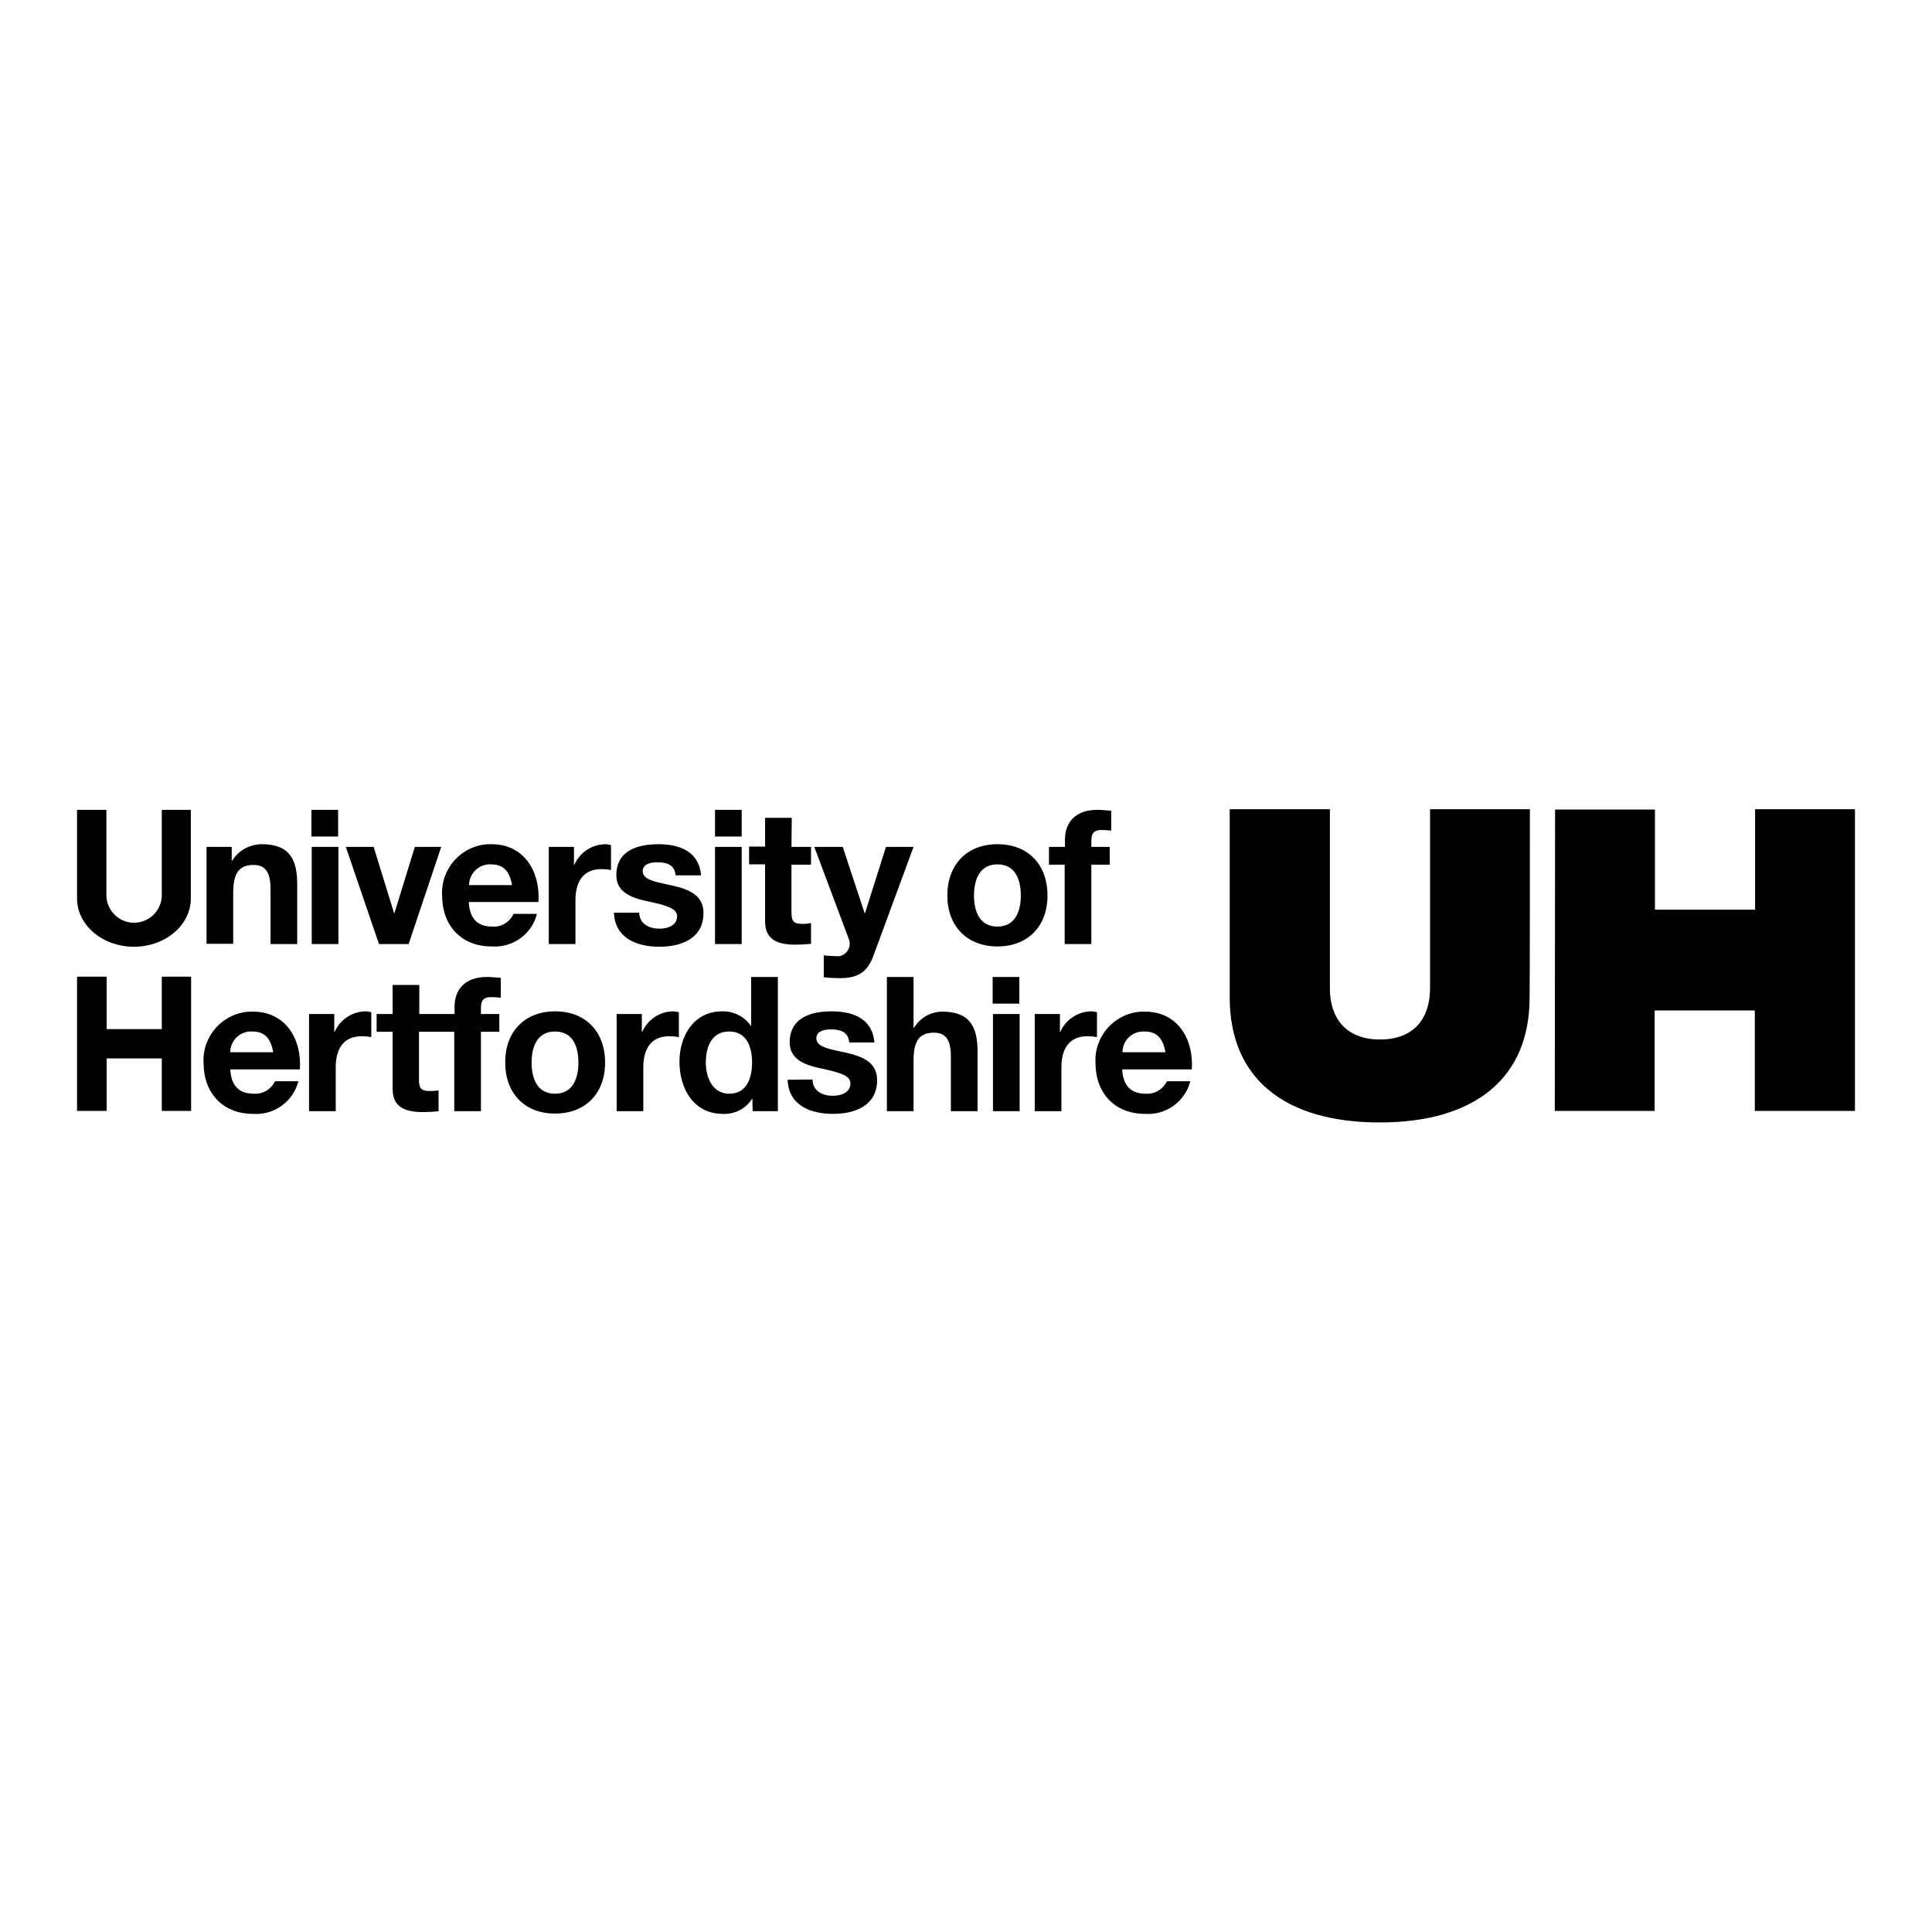
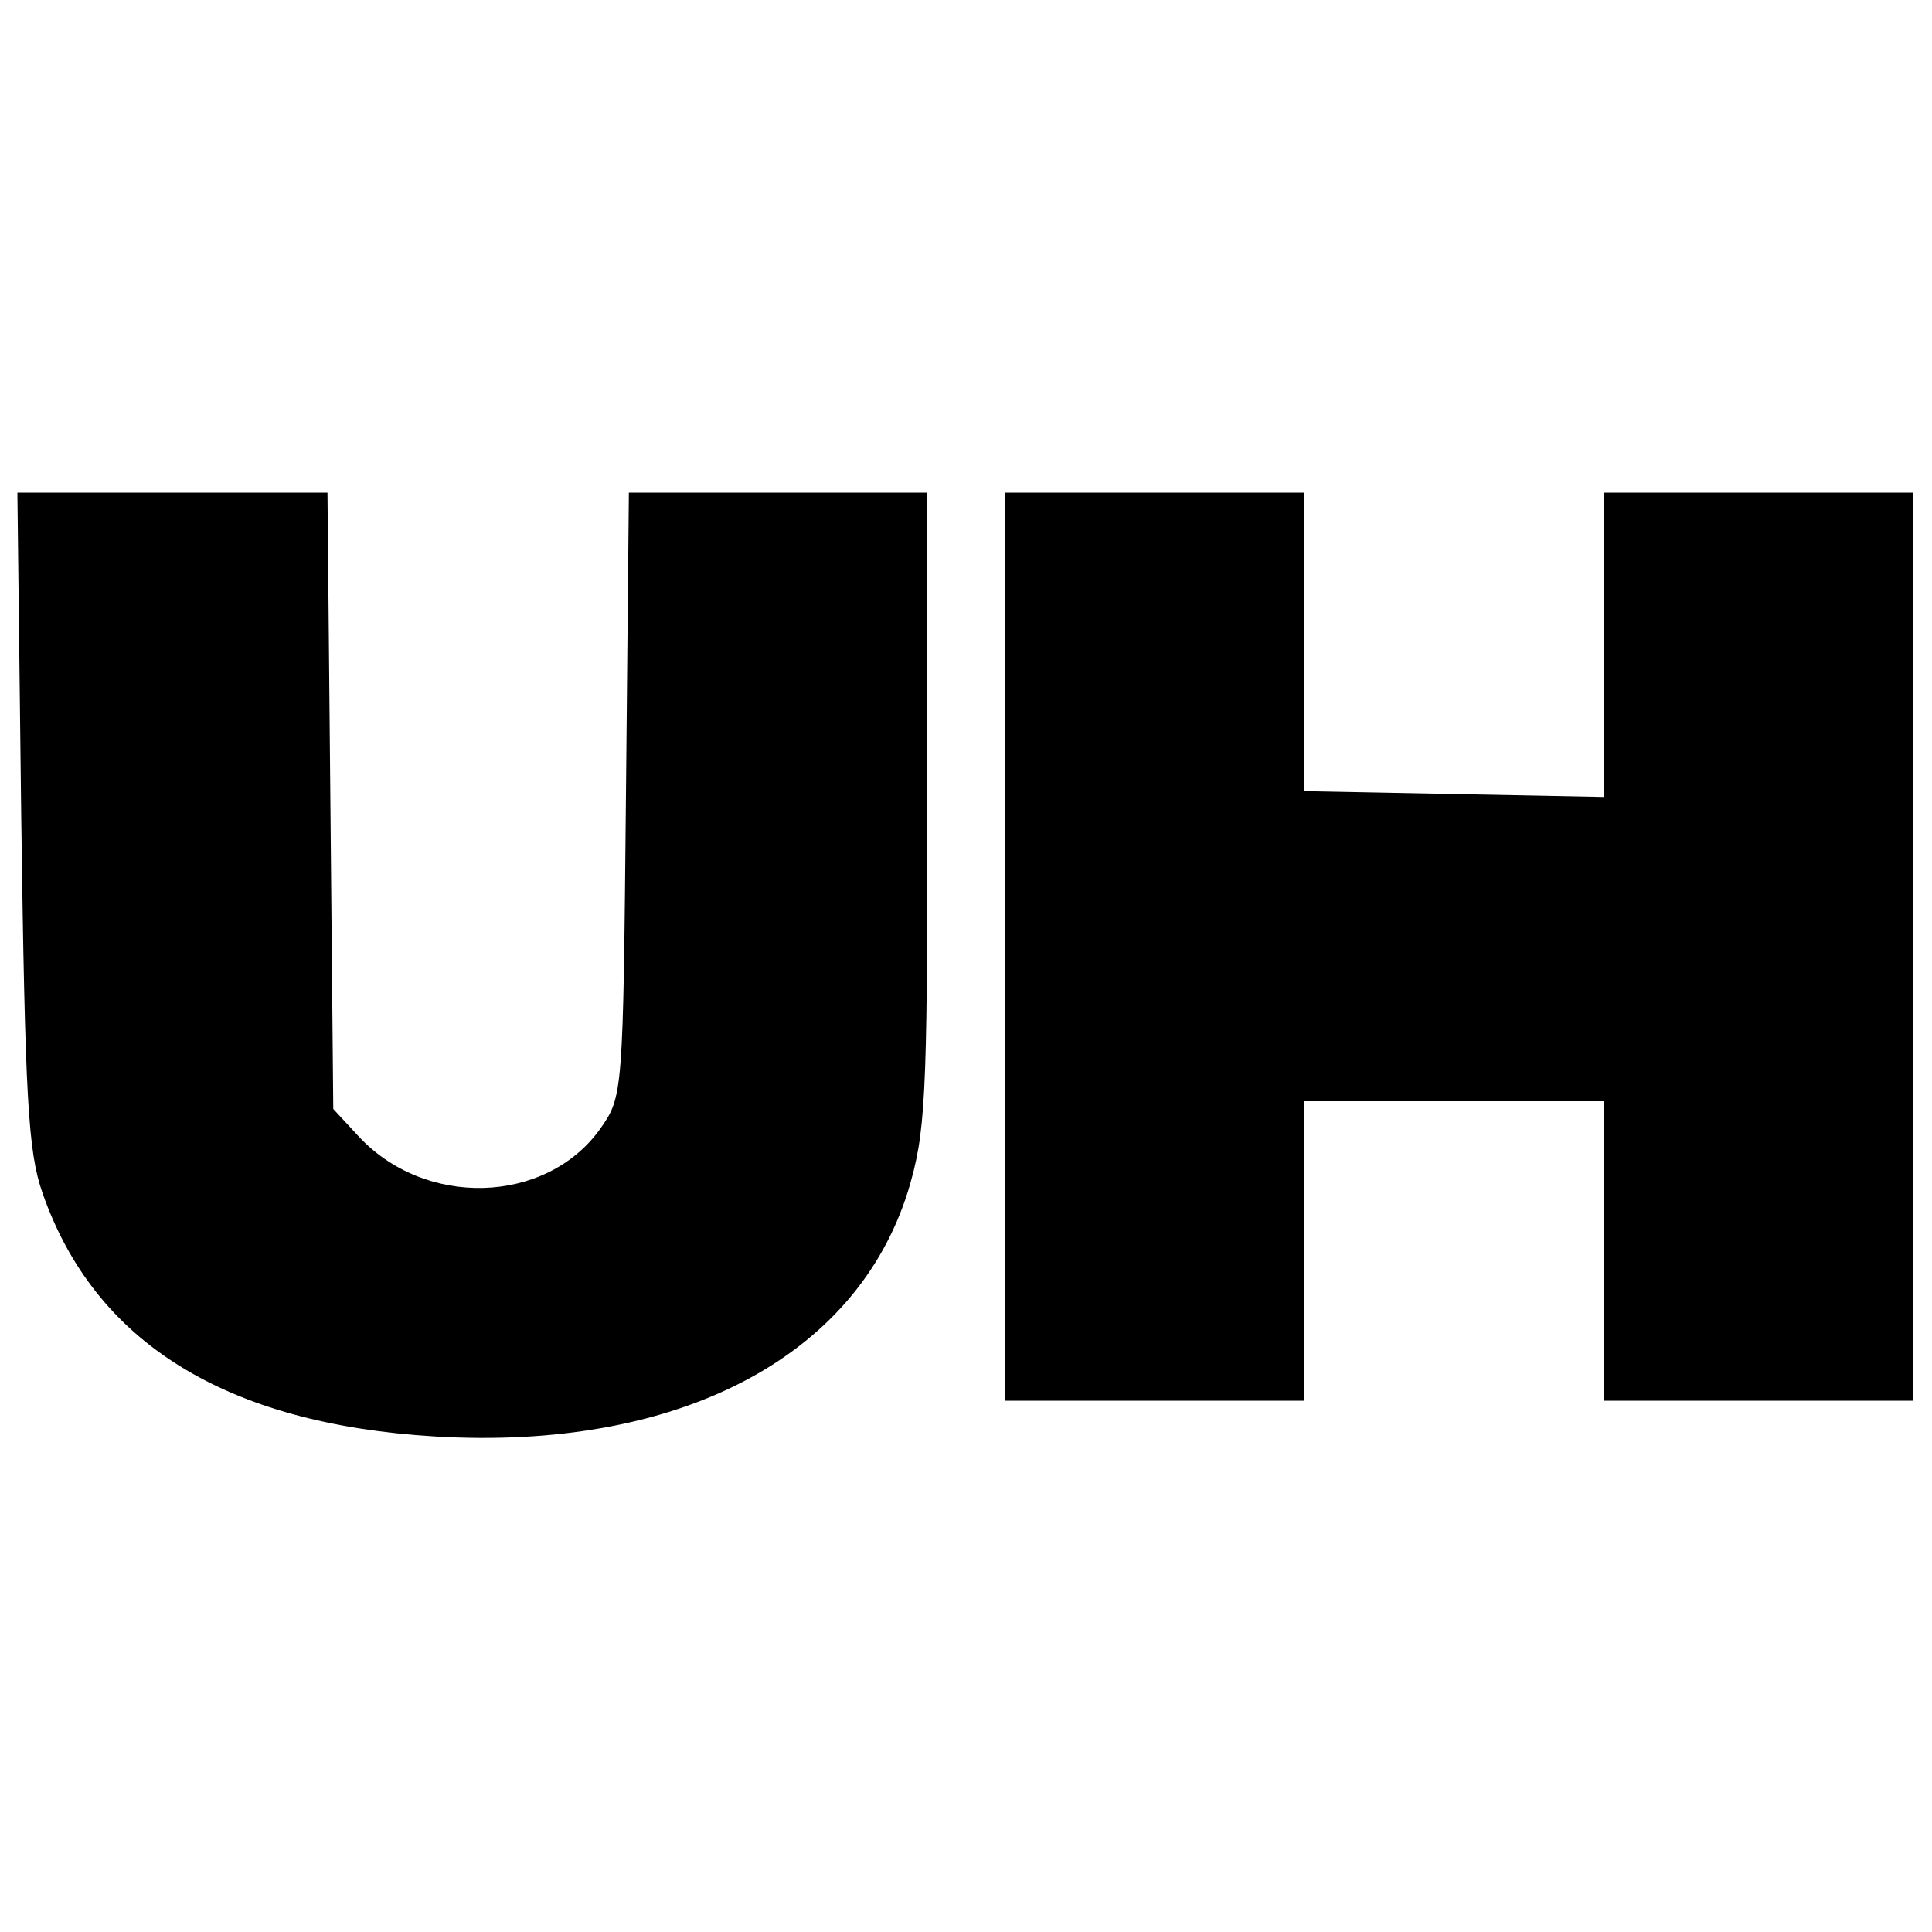
- <svg xmlns="http://www.w3.org/2000/svg" version="1.1" id="layer" x="0px" y="0px" viewBox="0 0 652 652" style="enable-background:new 0 0 652 652;" xml:space="preserve">
-   <path d="M69.7,285.8h8.5v4.6h0.2c2.1-3.4,5.9-5.5,10-5.5c9.5,0,11.9,5.4,11.9,13.5v20.2h-9V300c0-5.4-1.6-8.1-5.7-8.1  c-4.9,0-6.9,2.7-6.9,9.4v17.2h-9V285.8z M114.1,282.3h-9v-9h9V282.3z M105.2,285.8h9v32.8h-9V285.8z M137.9,318.6h-10l-11.2-32.8  h9.4l6.9,22.4h0.1l6.9-22.4h8.9L137.9,318.6z M158.2,304.4c0.3,5.7,3,8.3,8,8.3c3,0.2,5.8-1.5,7.1-4.3h7.9  c-1.7,6.9-8.2,11.5-15.3,11c-10.3,0-16.7-7.1-16.7-17.2c-0.5-9,6.4-16.8,15.5-17.3c0.4,0,0.8,0,1.2,0c11.1,0,16.5,9.4,15.8,19.5  H158.2z M172.8,298.7c-0.8-4.6-2.8-7-7.1-7c-3.9-0.2-7.2,2.8-7.4,6.7c0,0.1,0,0.2,0,0.3H172.8z M185.2,285.8h8.5v6.1h0.1  c1.8-4.2,5.9-6.9,10.4-7c0.7,0,1.3,0.1,2,0.3v8.4c-1.1-0.2-2.1-0.3-3.2-0.3c-6.6,0-8.8,4.8-8.8,10.5v14.8h-9L185.2,285.8z   M215.7,307.9c0.1,3.9,3.3,5.5,6.9,5.5c2.6,0,5.9-1,5.9-4.2c0-2.7-3.7-3.7-10.2-5.1c-5.2-1.1-10.3-3-10.3-8.7  c0-8.4,7.2-10.5,14.2-10.5c7.1,0,13.7,2.4,14.4,10.5H228c-0.3-3.5-2.9-4.4-6.1-4.4c-2,0-5,0.4-5,3c0,3.2,5.1,3.7,10.2,4.9  c5.2,1.2,10.3,3.1,10.3,9.2c0,8.6-7.4,11.4-14.9,11.4c-7.6,0-15-2.9-15.3-11.5H215.7z M250.3,282.3h-9v-9h9V282.3z M241.3,285.8h9  v32.8h-9V285.8z M267.1,285.8h6.6v6h-6.6V308c0,3,0.8,3.8,3.8,3.8c0.9,0,1.9-0.1,2.8-0.3v7c-1.7,0.2-3.5,0.3-5.2,0.3  c-5.5,0-10.3-1.3-10.3-7.8v-19.3h-5.4v-6h5.4V276h9L267.1,285.8z M294.7,322.7c-2,5.3-5.1,7.4-11.2,7.4c-1.8,0-3.7-0.1-5.5-0.3v-7.4  c1.7,0.2,3.5,0.3,5.2,0.3c2.3-0.4,3.9-2.6,3.5-4.9c-0.1-0.4-0.2-0.9-0.4-1.3l-11.5-30.7h9.6l7.4,22.4h0.1l7.1-22.4h9.3L294.7,322.7z   M336.6,284.9c10.3,0,16.9,6.8,16.9,17.3c0,10.4-6.6,17.2-16.9,17.2c-10.2,0-16.9-6.8-16.9-17.2  C319.7,291.8,326.3,284.9,336.6,284.9z M336.6,312.7c6.1,0,7.9-5.3,7.9-10.5c0-5.3-1.8-10.5-7.9-10.5c-6.1,0-7.9,5.3-7.9,10.5  C328.7,307.4,330.5,312.7,336.6,312.7L336.6,312.7z M359.3,291.8H354v-6h5.4v-2.5c0-5.8,3.6-10,10.9-10c1.6,0,3.2,0.2,4.7,0.3v6.7  c-1.1-0.1-2.2-0.2-3.3-0.2c-2.4,0-3.4,1-3.4,3.7v2h6.2v6h-6.2v26.8h-9V291.8z M77.7,360.8c0.3,5.7,3,8.3,8,8.3  c3,0.2,5.8-1.5,7.1-4.2h7.9c-1.8,6.9-8.2,11.5-15.3,11c-10.3,0-16.7-7.1-16.7-17.2c-0.5-9,6.4-16.8,15.5-17.3c0.4,0,0.8,0,1.2,0  c11.1,0,16.5,9.4,15.8,19.5H77.7z M92.2,355.1c-0.8-4.6-2.8-7-7.1-7c-3.9-0.2-7.2,2.8-7.4,6.7c0,0.1,0,0.2,0,0.3H92.2z M104.3,342.2  h8.5v6.1h0.1c1.8-4.2,5.9-6.9,10.4-7c0.7,0,1.3,0.1,2,0.3v8.4c-1.1-0.2-2.1-0.3-3.2-0.3c-6.6,0-8.8,4.8-8.8,10.5V375h-9L104.3,342.2  z M148,348.2h-6.6v16.2c0,3,0.8,3.8,3.8,3.8c0.9,0,1.9-0.1,2.8-0.2v7c-1.7,0.2-3.5,0.3-5.2,0.3c-5.5,0-10.3-1.3-10.3-7.8v-19.3h-5.4  v-6h5.4v-9.8h9v9.8h11.9v-2.5c0-5.8,3.6-10,10.9-10c1.6,0,3.2,0.2,4.7,0.3v6.7c-1.1-0.1-2.2-0.2-3.3-0.2c-2.4,0-3.4,1-3.4,3.7v2h6.2  v6h-6.2V375h-9v-26.8L148,348.2z M187.3,341.3c10.3,0,16.9,6.8,16.9,17.3c0,10.4-6.6,17.2-16.9,17.2c-10.2,0-16.8-6.8-16.8-17.2  C170.4,348.2,177.1,341.3,187.3,341.3z M187.3,369.1c6.1,0,7.9-5.3,7.9-10.5c0-5.3-1.8-10.5-7.9-10.5c-6.1,0-7.9,5.3-7.9,10.5  C179.4,363.8,181.2,369.1,187.3,369.1z M208.1,342.2h8.5v6.1h0.1c1.8-4.2,5.9-6.9,10.4-7c0.7,0,1.3,0.1,2,0.3v8.4  c-1.1-0.2-2.1-0.3-3.2-0.3c-6.6,0-8.8,4.8-8.8,10.5V375h-9L208.1,342.2z M253.9,370.8h-0.1c-2.1,3.4-5.9,5.3-9.9,5.1  c-9.8,0-14.6-8.5-14.6-17.6c0-8.8,4.9-17,14.4-17c3.8-0.1,7.5,1.7,9.7,4.9h0.1v-16.5h9V375h-8.5L253.9,370.8z M246.1,348.1  c-5.9,0-7.9,5.1-7.9,10.5c0,5.1,2.3,10.5,7.9,10.5c5.9,0,7.7-5.2,7.7-10.6C253.8,353.2,251.9,348.1,246.1,348.1L246.1,348.1z   M274.2,364.3c0.1,3.9,3.3,5.5,6.9,5.5c2.6,0,5.9-1,5.9-4.2c0-2.7-3.7-3.7-10.2-5.1c-5.2-1.1-10.3-3-10.3-8.7  c0-8.4,7.2-10.5,14.2-10.5c7.1,0,13.7,2.4,14.4,10.5h-8.5c-0.3-3.5-2.9-4.4-6.1-4.4c-2,0-5,0.4-5,3c0,3.2,5.1,3.7,10.2,4.9  c5.2,1.2,10.3,3.1,10.3,9.2c0,8.6-7.4,11.4-14.9,11.4c-7.6,0-15-2.9-15.3-11.5L274.2,364.3z M299.3,329.7h9v17.1h0.2  c2-3.3,5.6-5.4,9.5-5.4c9.5,0,11.9,5.4,11.9,13.5V375h-9v-18.5c0-5.4-1.6-8-5.7-8c-4.9,0-6.9,2.7-6.9,9.4V375h-9L299.3,329.7z   M344,338.7h-9v-9h9V338.7z M335.1,342.2h9V375h-9V342.2z M349.2,342.2h8.5v6.1h0.1c1.8-4.2,5.9-6.9,10.4-7c0.7,0,1.3,0.1,2,0.3v8.4  c-1.1-0.2-2.1-0.3-3.2-0.3c-6.6,0-8.8,4.8-8.8,10.5V375h-9L349.2,342.2z M378.7,360.8c0.3,5.7,3,8.3,8,8.3c3,0.2,5.8-1.5,7.1-4.2  h7.9c-1.8,6.9-8.2,11.5-15.3,11c-10.3,0-16.7-7.1-16.7-17.2c-0.5-9,6.4-16.8,15.5-17.3c0.4,0,0.8,0,1.2,0c11.1,0,16.5,9.4,15.8,19.5  H378.7z M393.3,355.1c-0.8-4.6-2.8-7-7.1-7c-3.9-0.2-7.2,2.8-7.4,6.7c0,0.1,0,0.2,0,0.3H393.3z M516.3,273.1h-33.7v60.5  c0,9.5-4.9,17.2-16.9,17.2c-11.9,0-16.9-7.7-16.9-17.2v-60.5H415v63.6c0,27.1,18.4,42.1,50.6,42.1c32.3,0,50.6-15.1,50.6-42.1  C516.3,336.5,516.3,273.1,516.3,273.1z M524.8,273.2h33.7V307h33.8v-33.9H626v101.8h-33.8V341h-33.8v33.9h-33.7L524.8,273.2z   M64.5,273.3h-9.9v28.6c0.1,5.1-4,9.4-9.2,9.5c-5.1,0.1-9.4-4-9.5-9.2c0-0.1,0-0.2,0-0.3v-28.6H26v29.9c0,9,8.6,16.3,19.2,16.3  s19.2-7.3,19.2-16.3V273.3z M54.6,347.3H36v-17.7H26v45.3H36v-17.7h18.6v17.7h9.9v-45.3h-9.9L54.6,347.3z" />
+ <svg xmlns="http://www.w3.org/2000/svg" version="1.0" width="200pt" height="200pt" viewBox="0 0 200 200" preserveAspectRatio="xMidYMid meet">
+   <g transform="translate(0,200) scale(0.1,-0.1)" fill="#000000" stroke="none">
+     <path d="M22 1153 c4 -291 7 -345 22 -388 54 -155 190 -239 406 -252 251 -15 436 81 490 254 18 60 20 92 20 394 l0 329 -154 0 -155 0 -3 -312 c-3 -312 -3 -313 -27 -347 -56 -78 -182 -82 -251 -6 l-25 27 -3 319 -3 319 -160 0 -161 0 4 -337z" />
+     <path d="M1040 1020 l0 -470 155 0 155 0 0 155 0 155 155 0 155 0 0 -155 0 -155 160 0 160 0 0 470 0 470 -160 0 -160 0 0 -157 0 -158 -155 3 -155 3 0 154 0 155 -155 0 -155 0 0 -470z" />
+   </g>
</svg>
